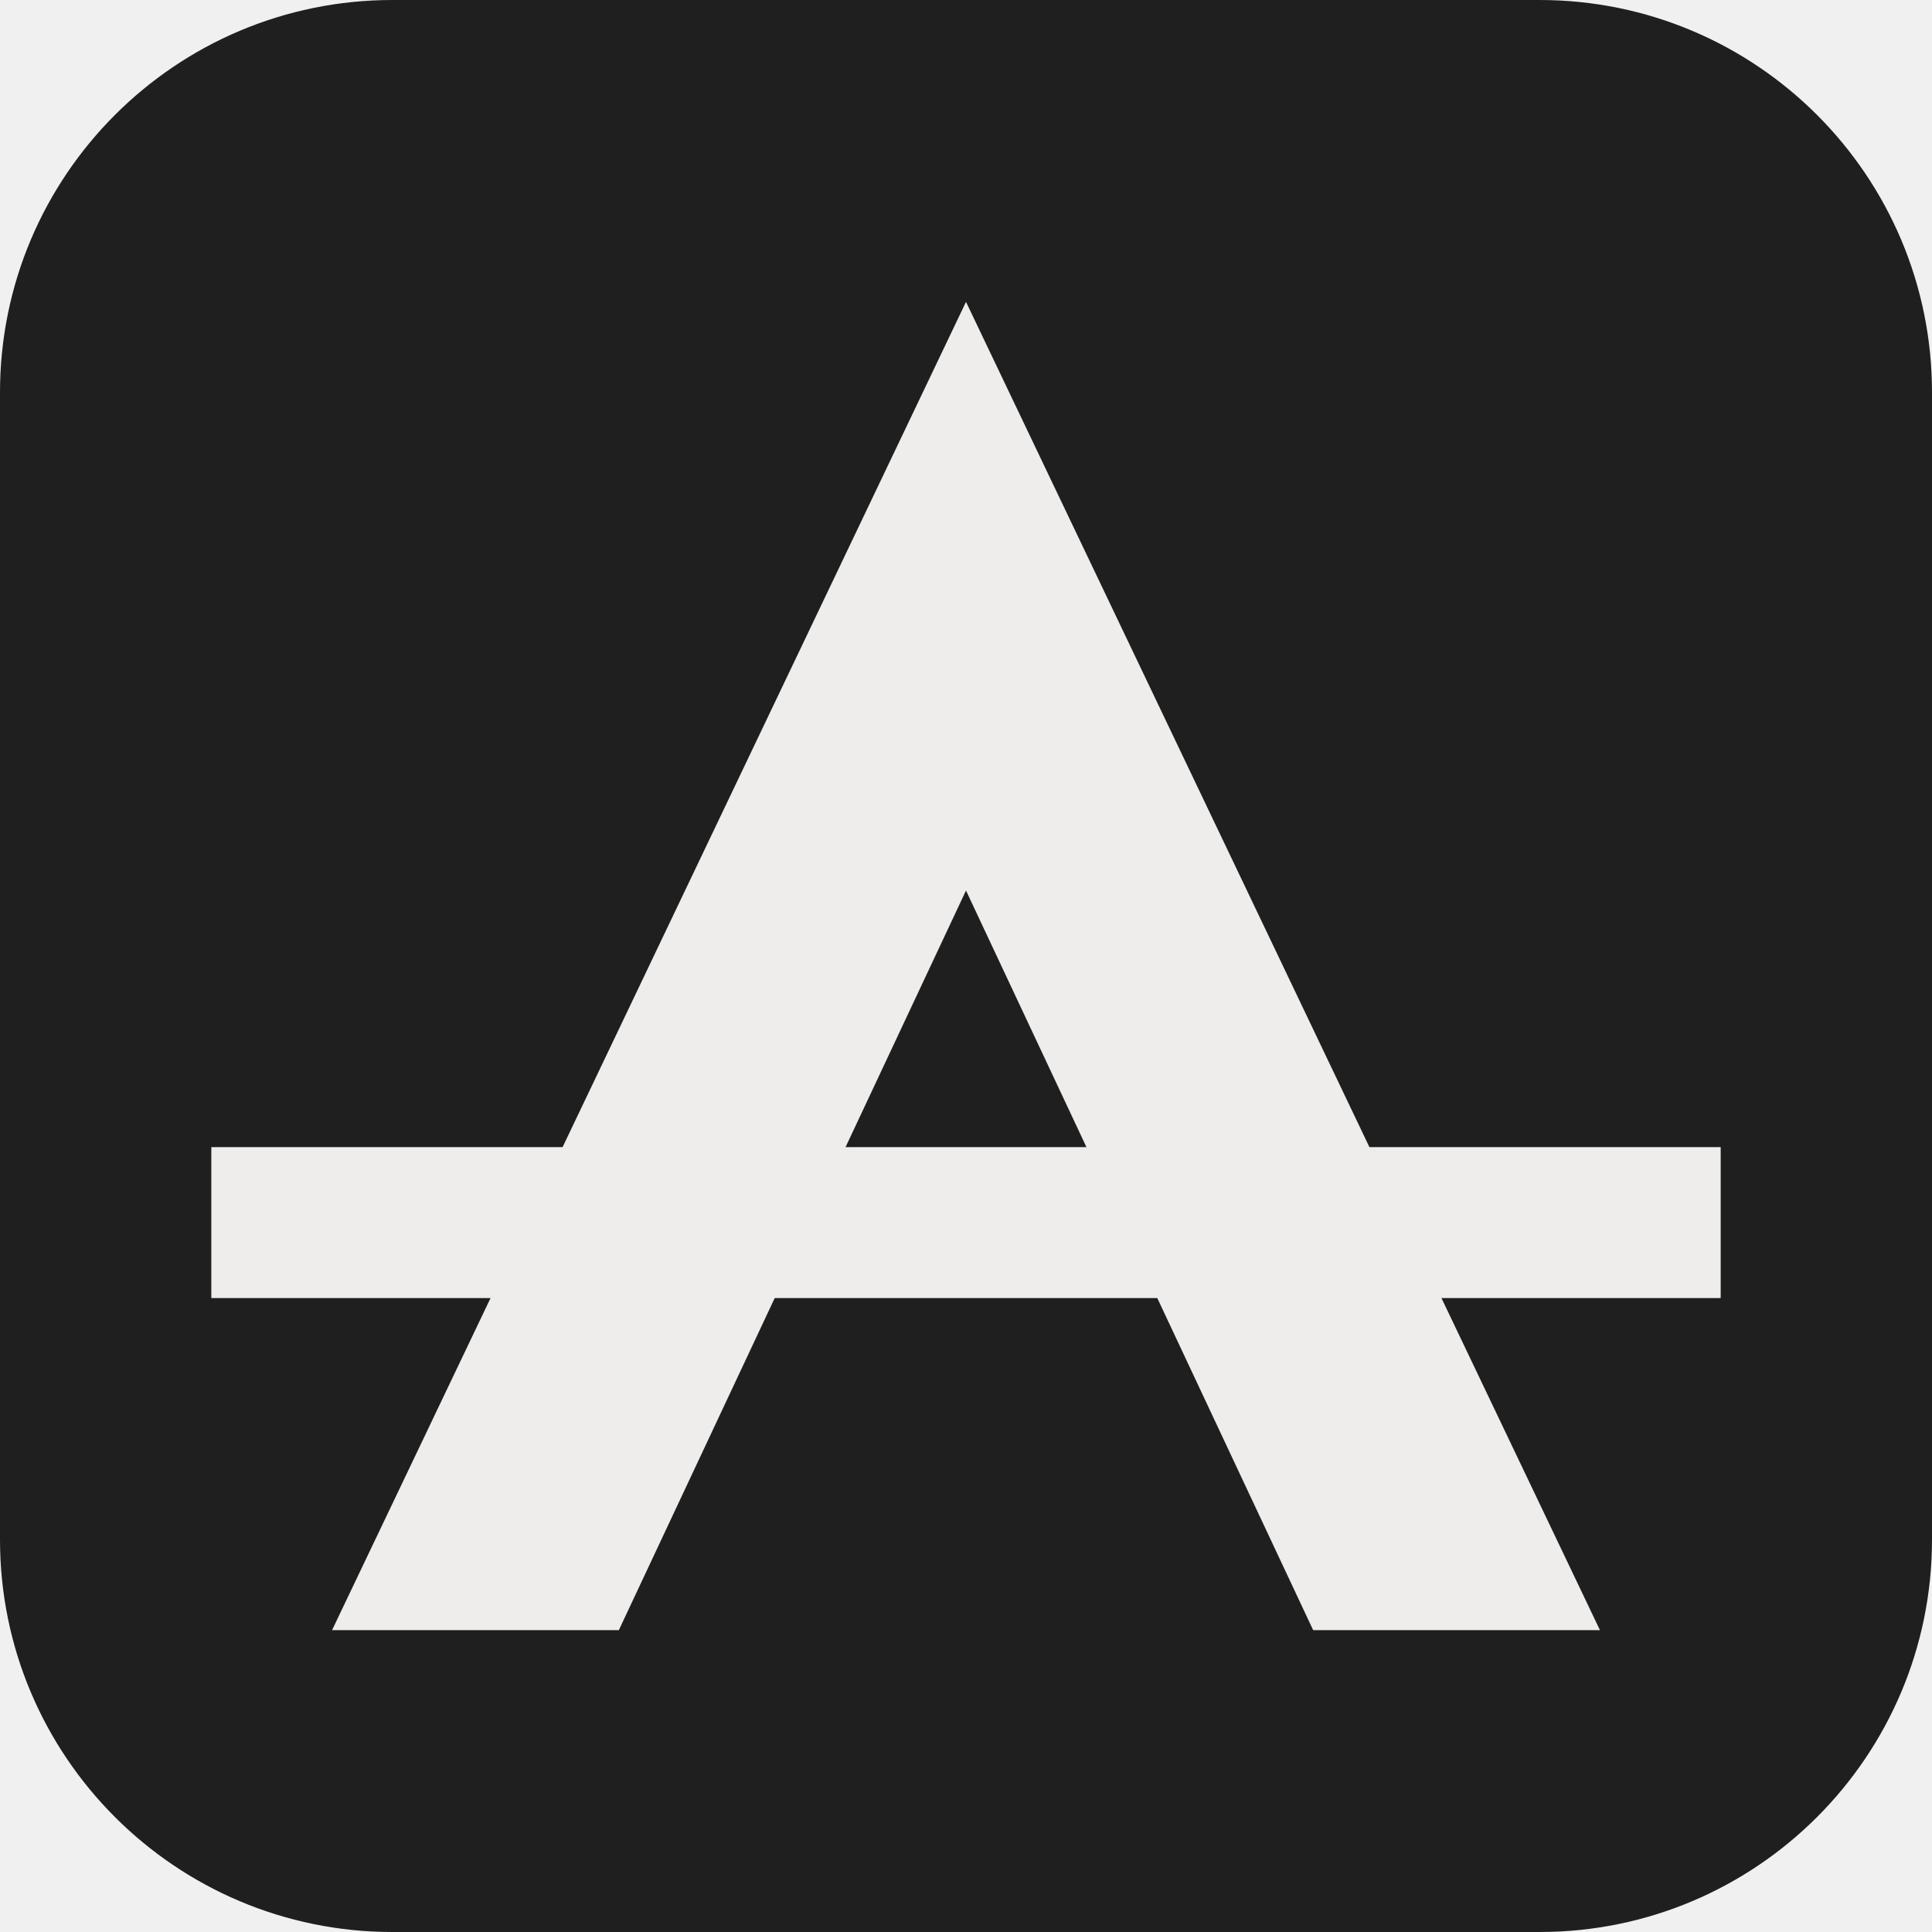
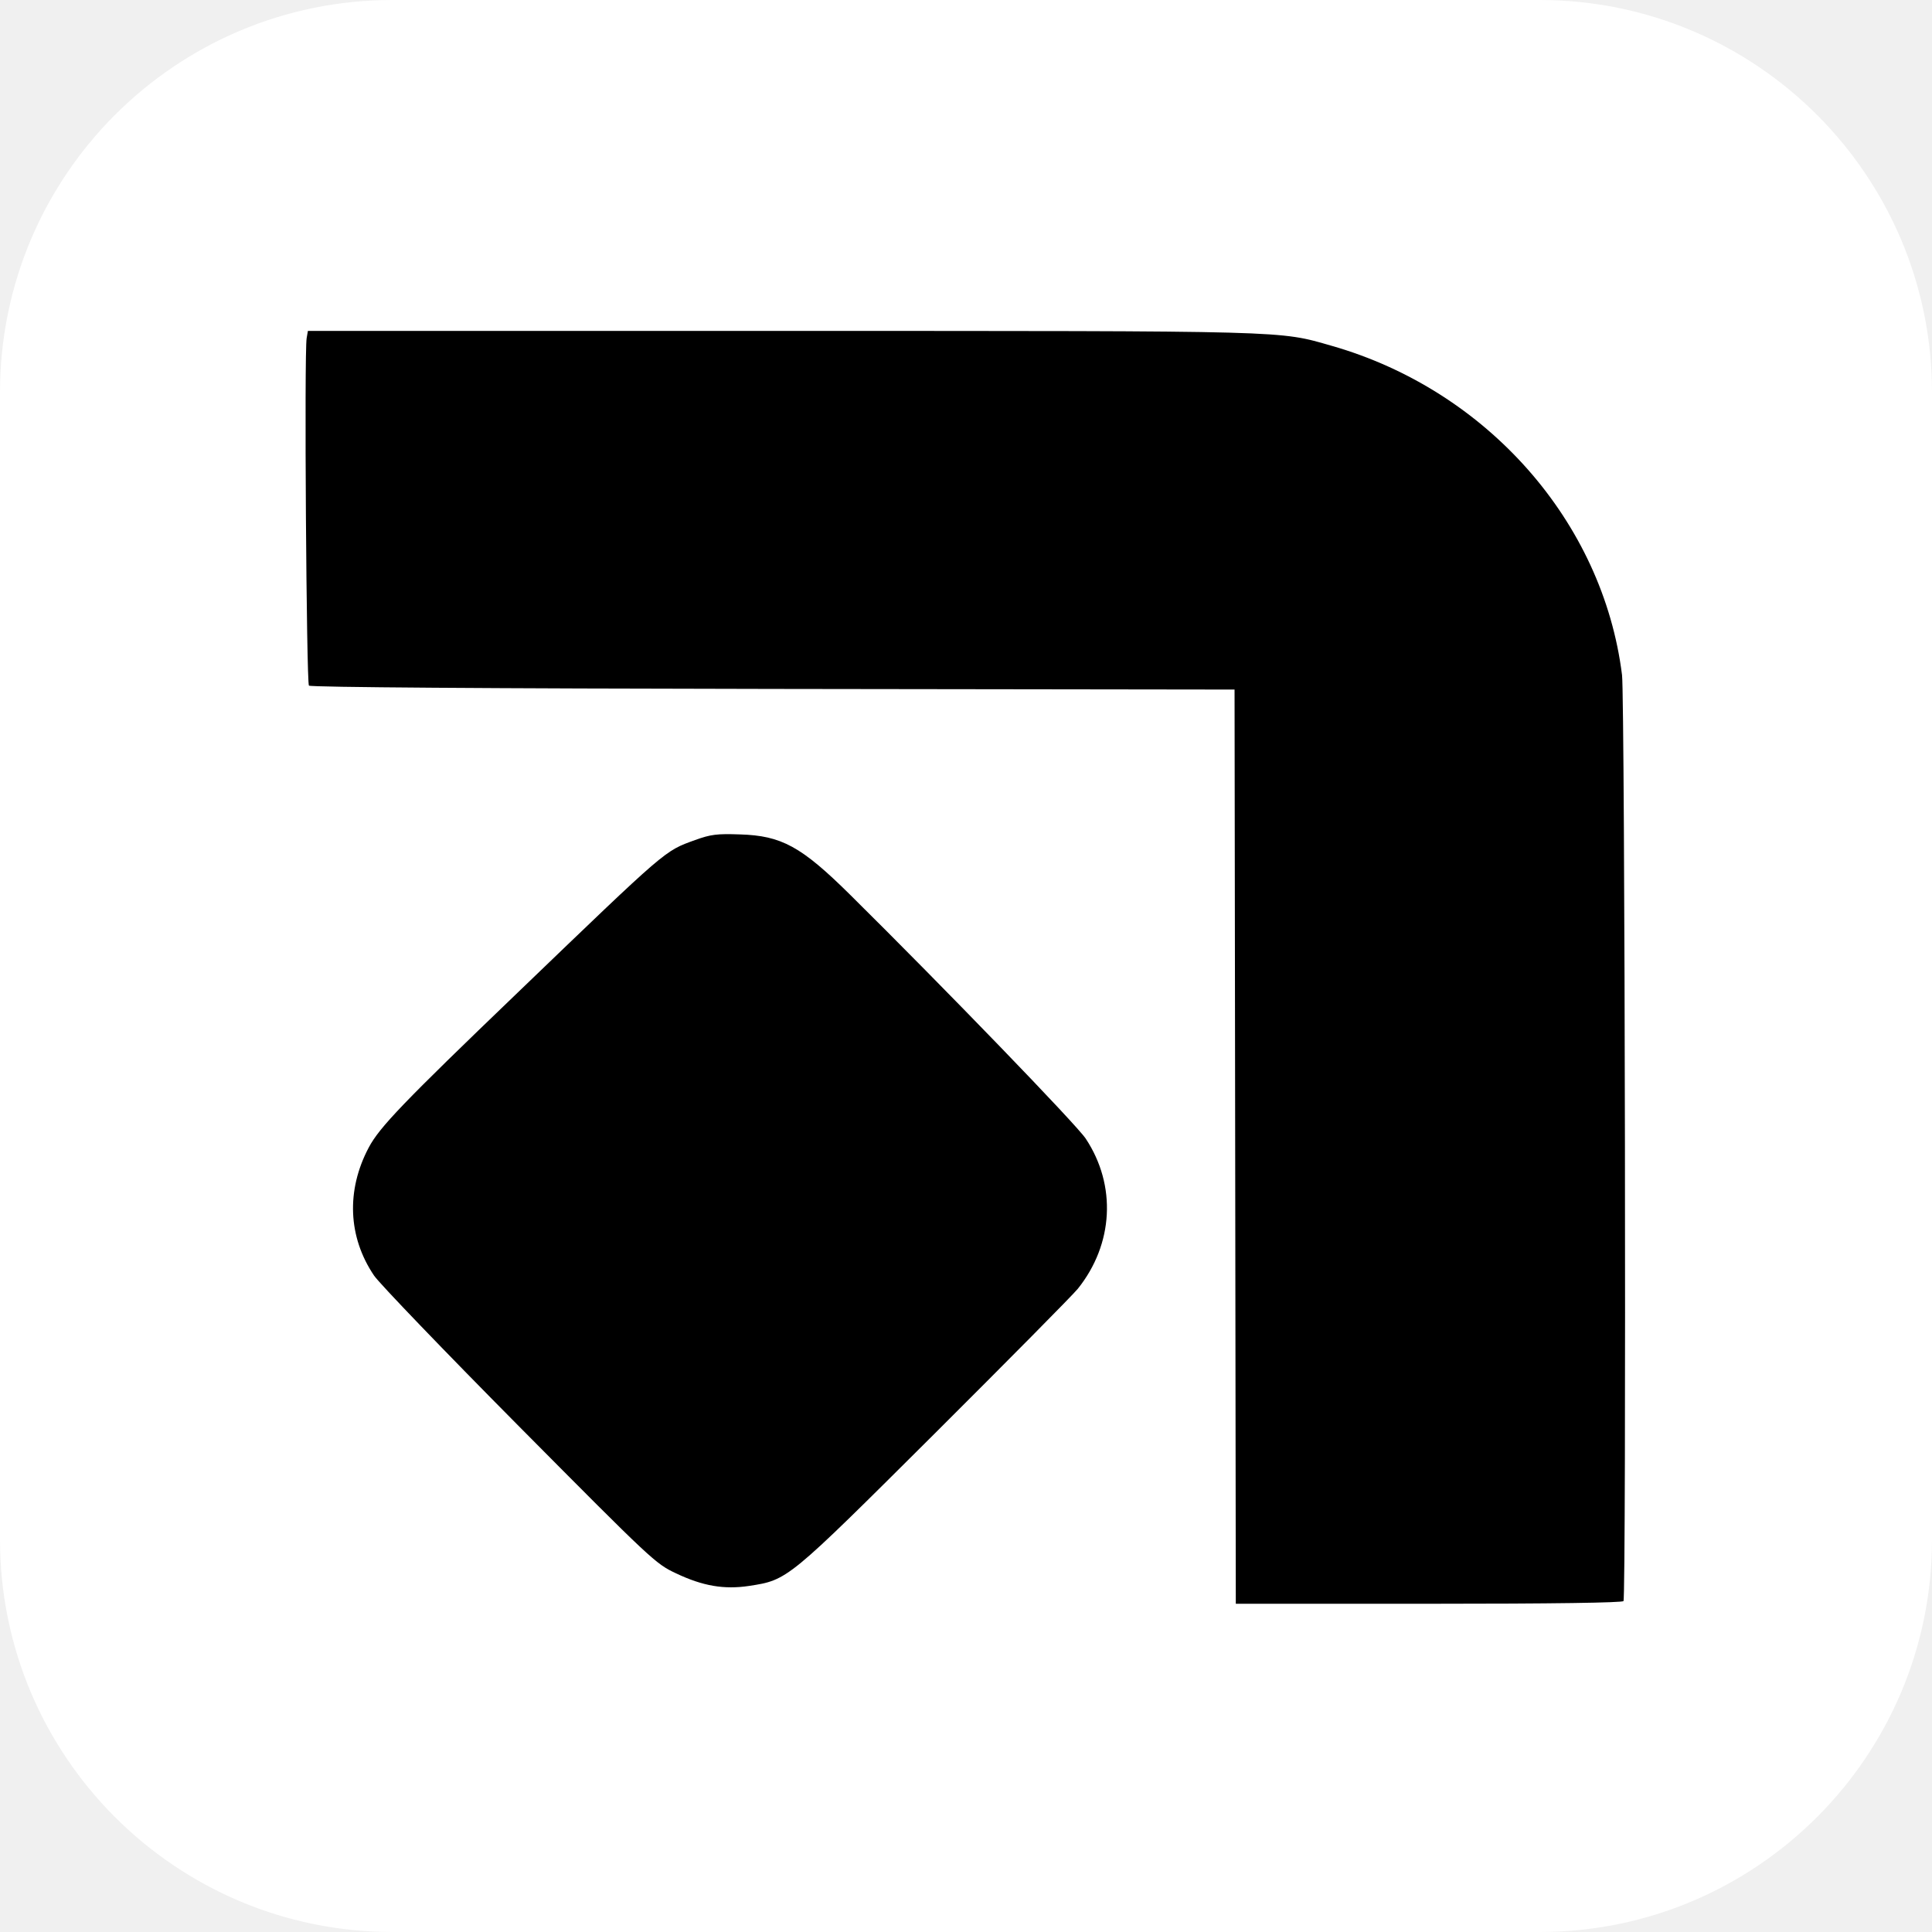
<svg xmlns="http://www.w3.org/2000/svg" width="64" height="64" viewBox="0 0 64 64">
-   <rect width="64" height="64" rx="13" fill="#1f1f1f" />
-   <path d="M32 10 L53 54 H43.5 L32 29.5 L20.5 54 H11 Z" fill="#eeedec" />
-   <path d="M7 38 H57 V43 H7 Z" fill="#eeedec" />
+   <rect width="64" height="64" rx="13" fill="#ffffff" />
+   <path d="M 0.23 1.75 C 0.11 2.45, 0.22 18.37, 0.34 18.49 C 0.41 18.57, 8.97 18.63, 22.7 18.65 L 44.94 18.68 44.97 40.7 L 45 62.73 54.3 62.73 C 60.31 62.73, 63.63 62.68, 63.68 62.6 C 63.82 62.37, 63.75 19.14, 63.61 17.98 C 62.69 10.59, 57.1 4.26, 49.63 2.12 C 47.04 1.38, 47.84 1.4, 23.04 1.4 L 0.29 1.4 0.23 1.75 M 18.95 25.93 C 17.46 26.47, 17.65 26.31, 10.39 33.29 C 4.86 38.6, 3.74 39.77, 3.22 40.75 C 2.13 42.81, 2.22 45.06, 3.48 46.92 C 3.74 47.3, 6.89 50.58, 10.48 54.2 C 16.87 60.64, 17.04 60.8, 18.02 61.26 C 19.32 61.88, 20.35 62.05, 21.55 61.87 C 23.42 61.58, 23.38 61.61, 30.48 54.54 C 34.02 51.01, 37.13 47.87, 37.39 47.55 C 39.11 45.4, 39.26 42.57, 37.77 40.32 C 37.34 39.66, 30.96 33.06, 26.39 28.54 C 24.06 26.24, 23.11 25.72, 21.11 25.66 C 20 25.62, 19.7 25.66, 18.95 25.93" transform="translate(10 10) scale(0.6875)" fill="#000000" fill-rule="evenodd" />
</svg>
